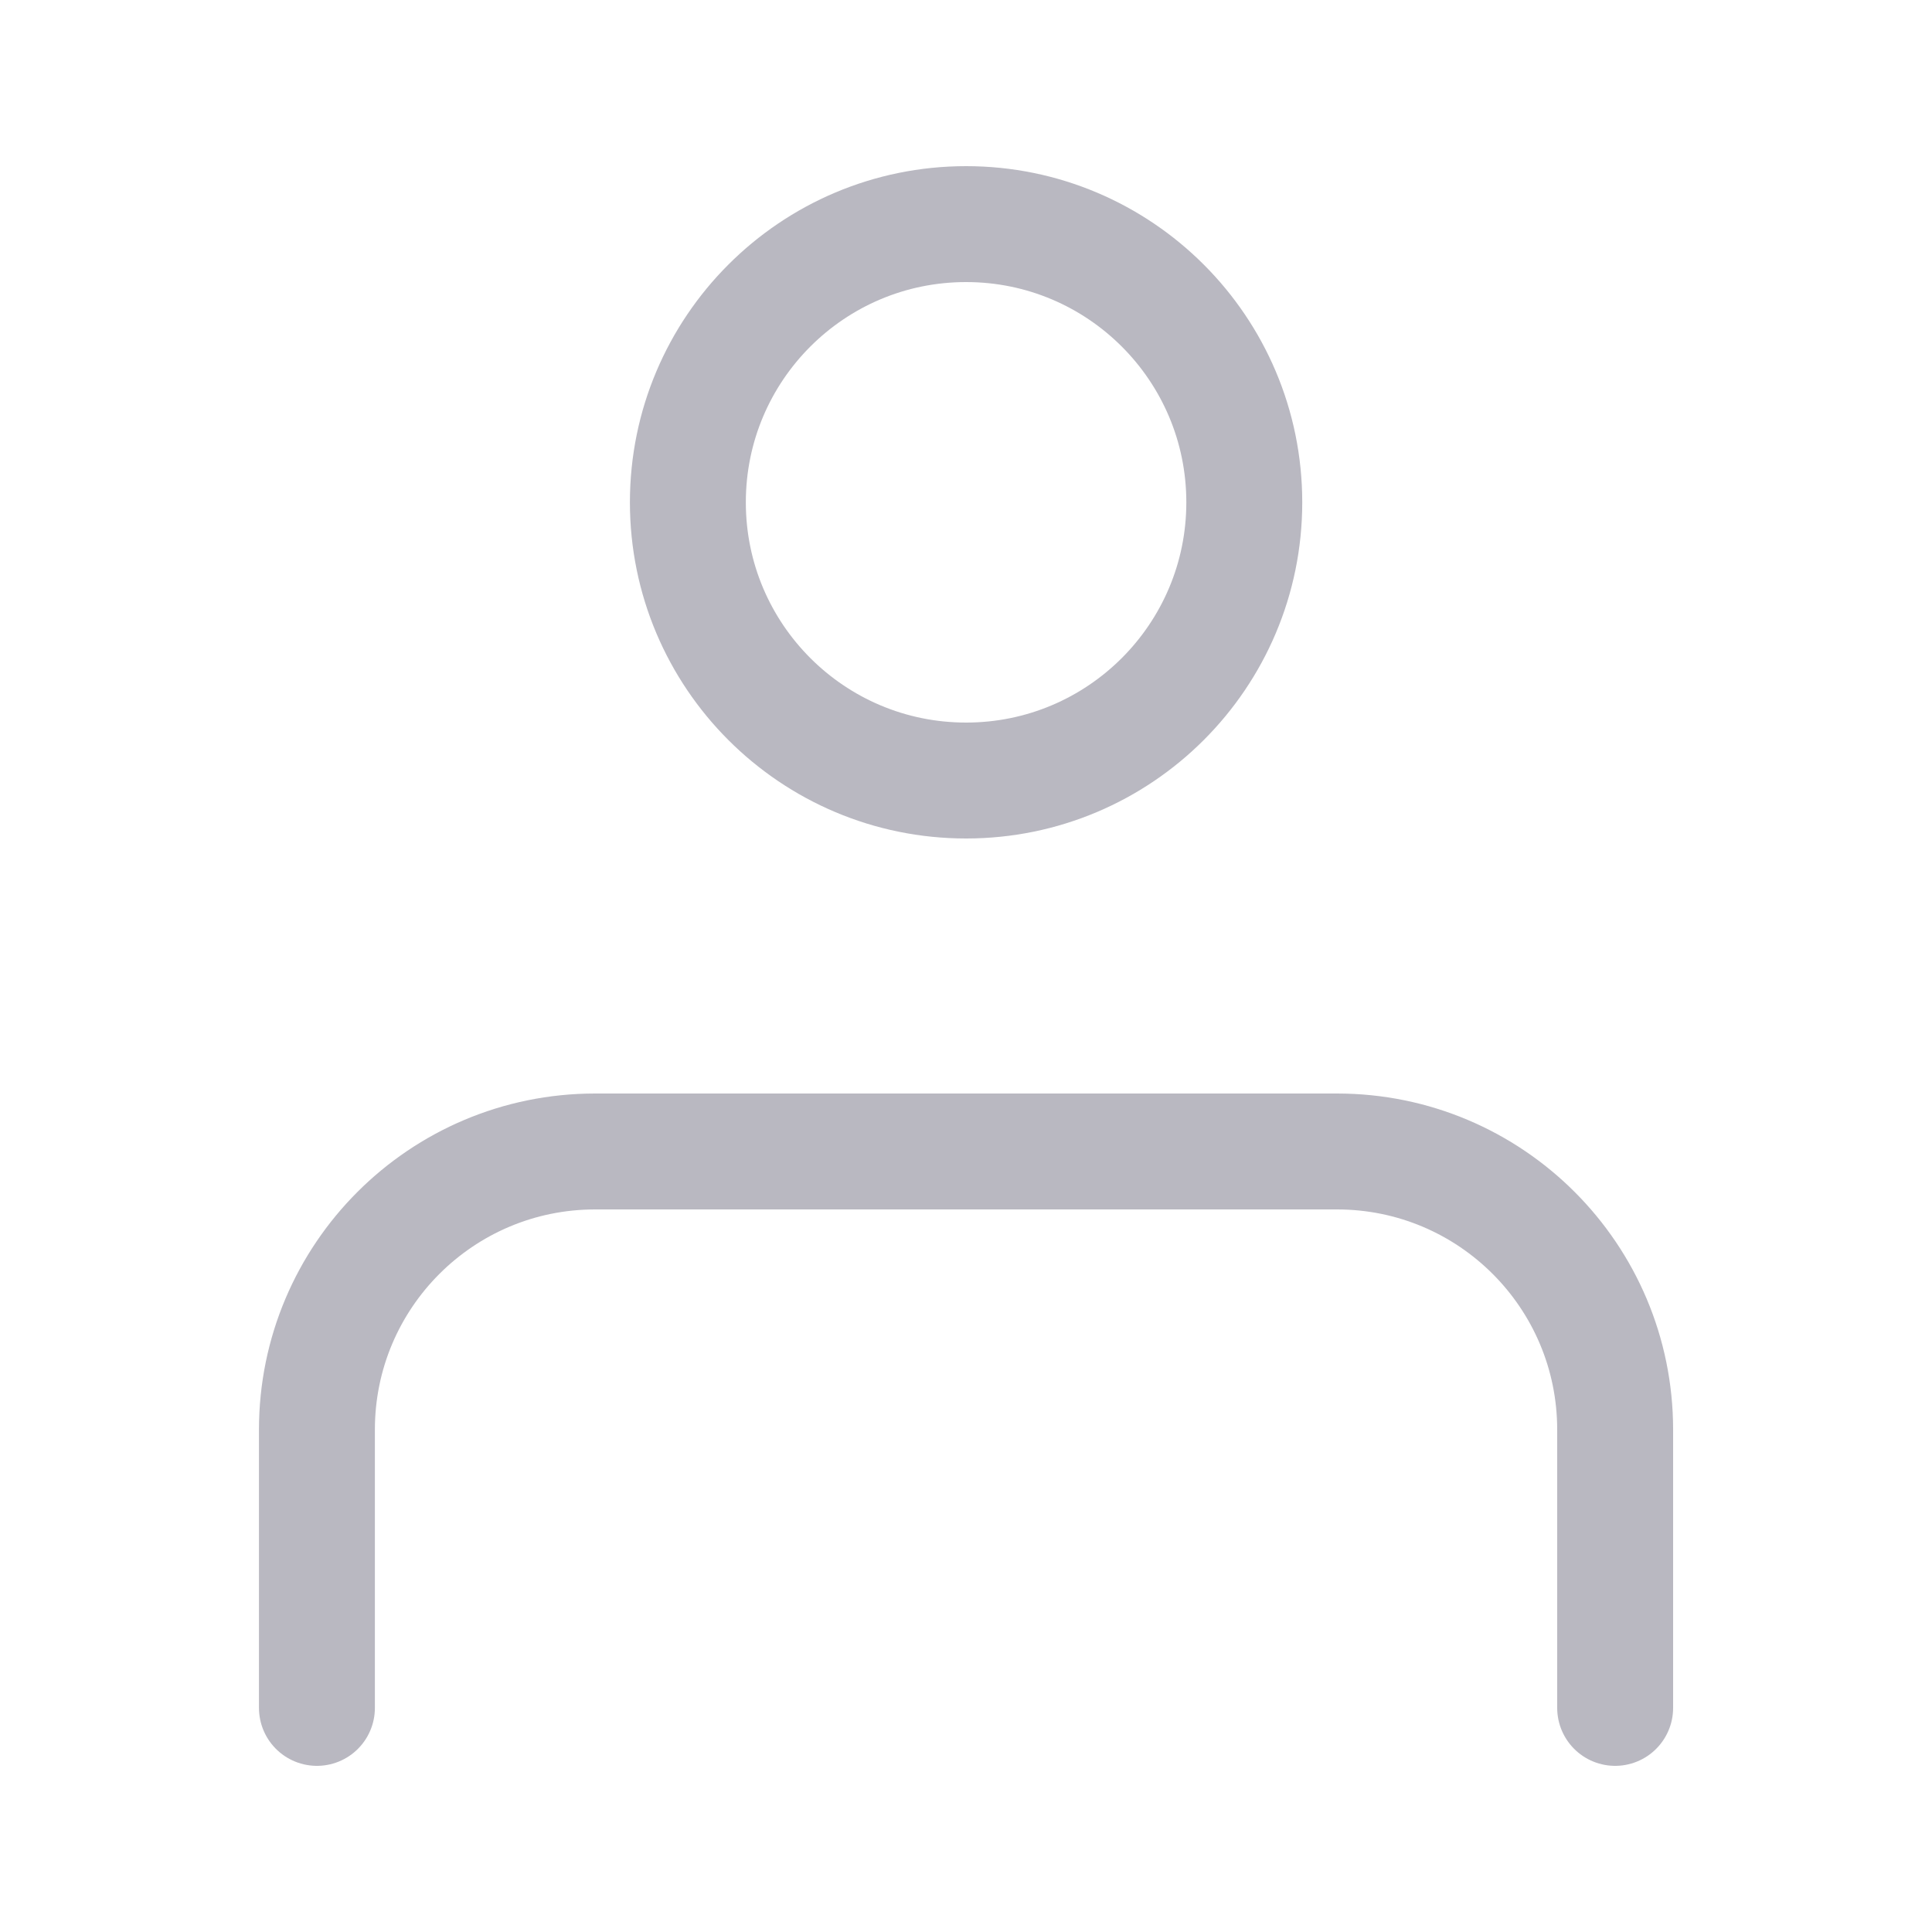
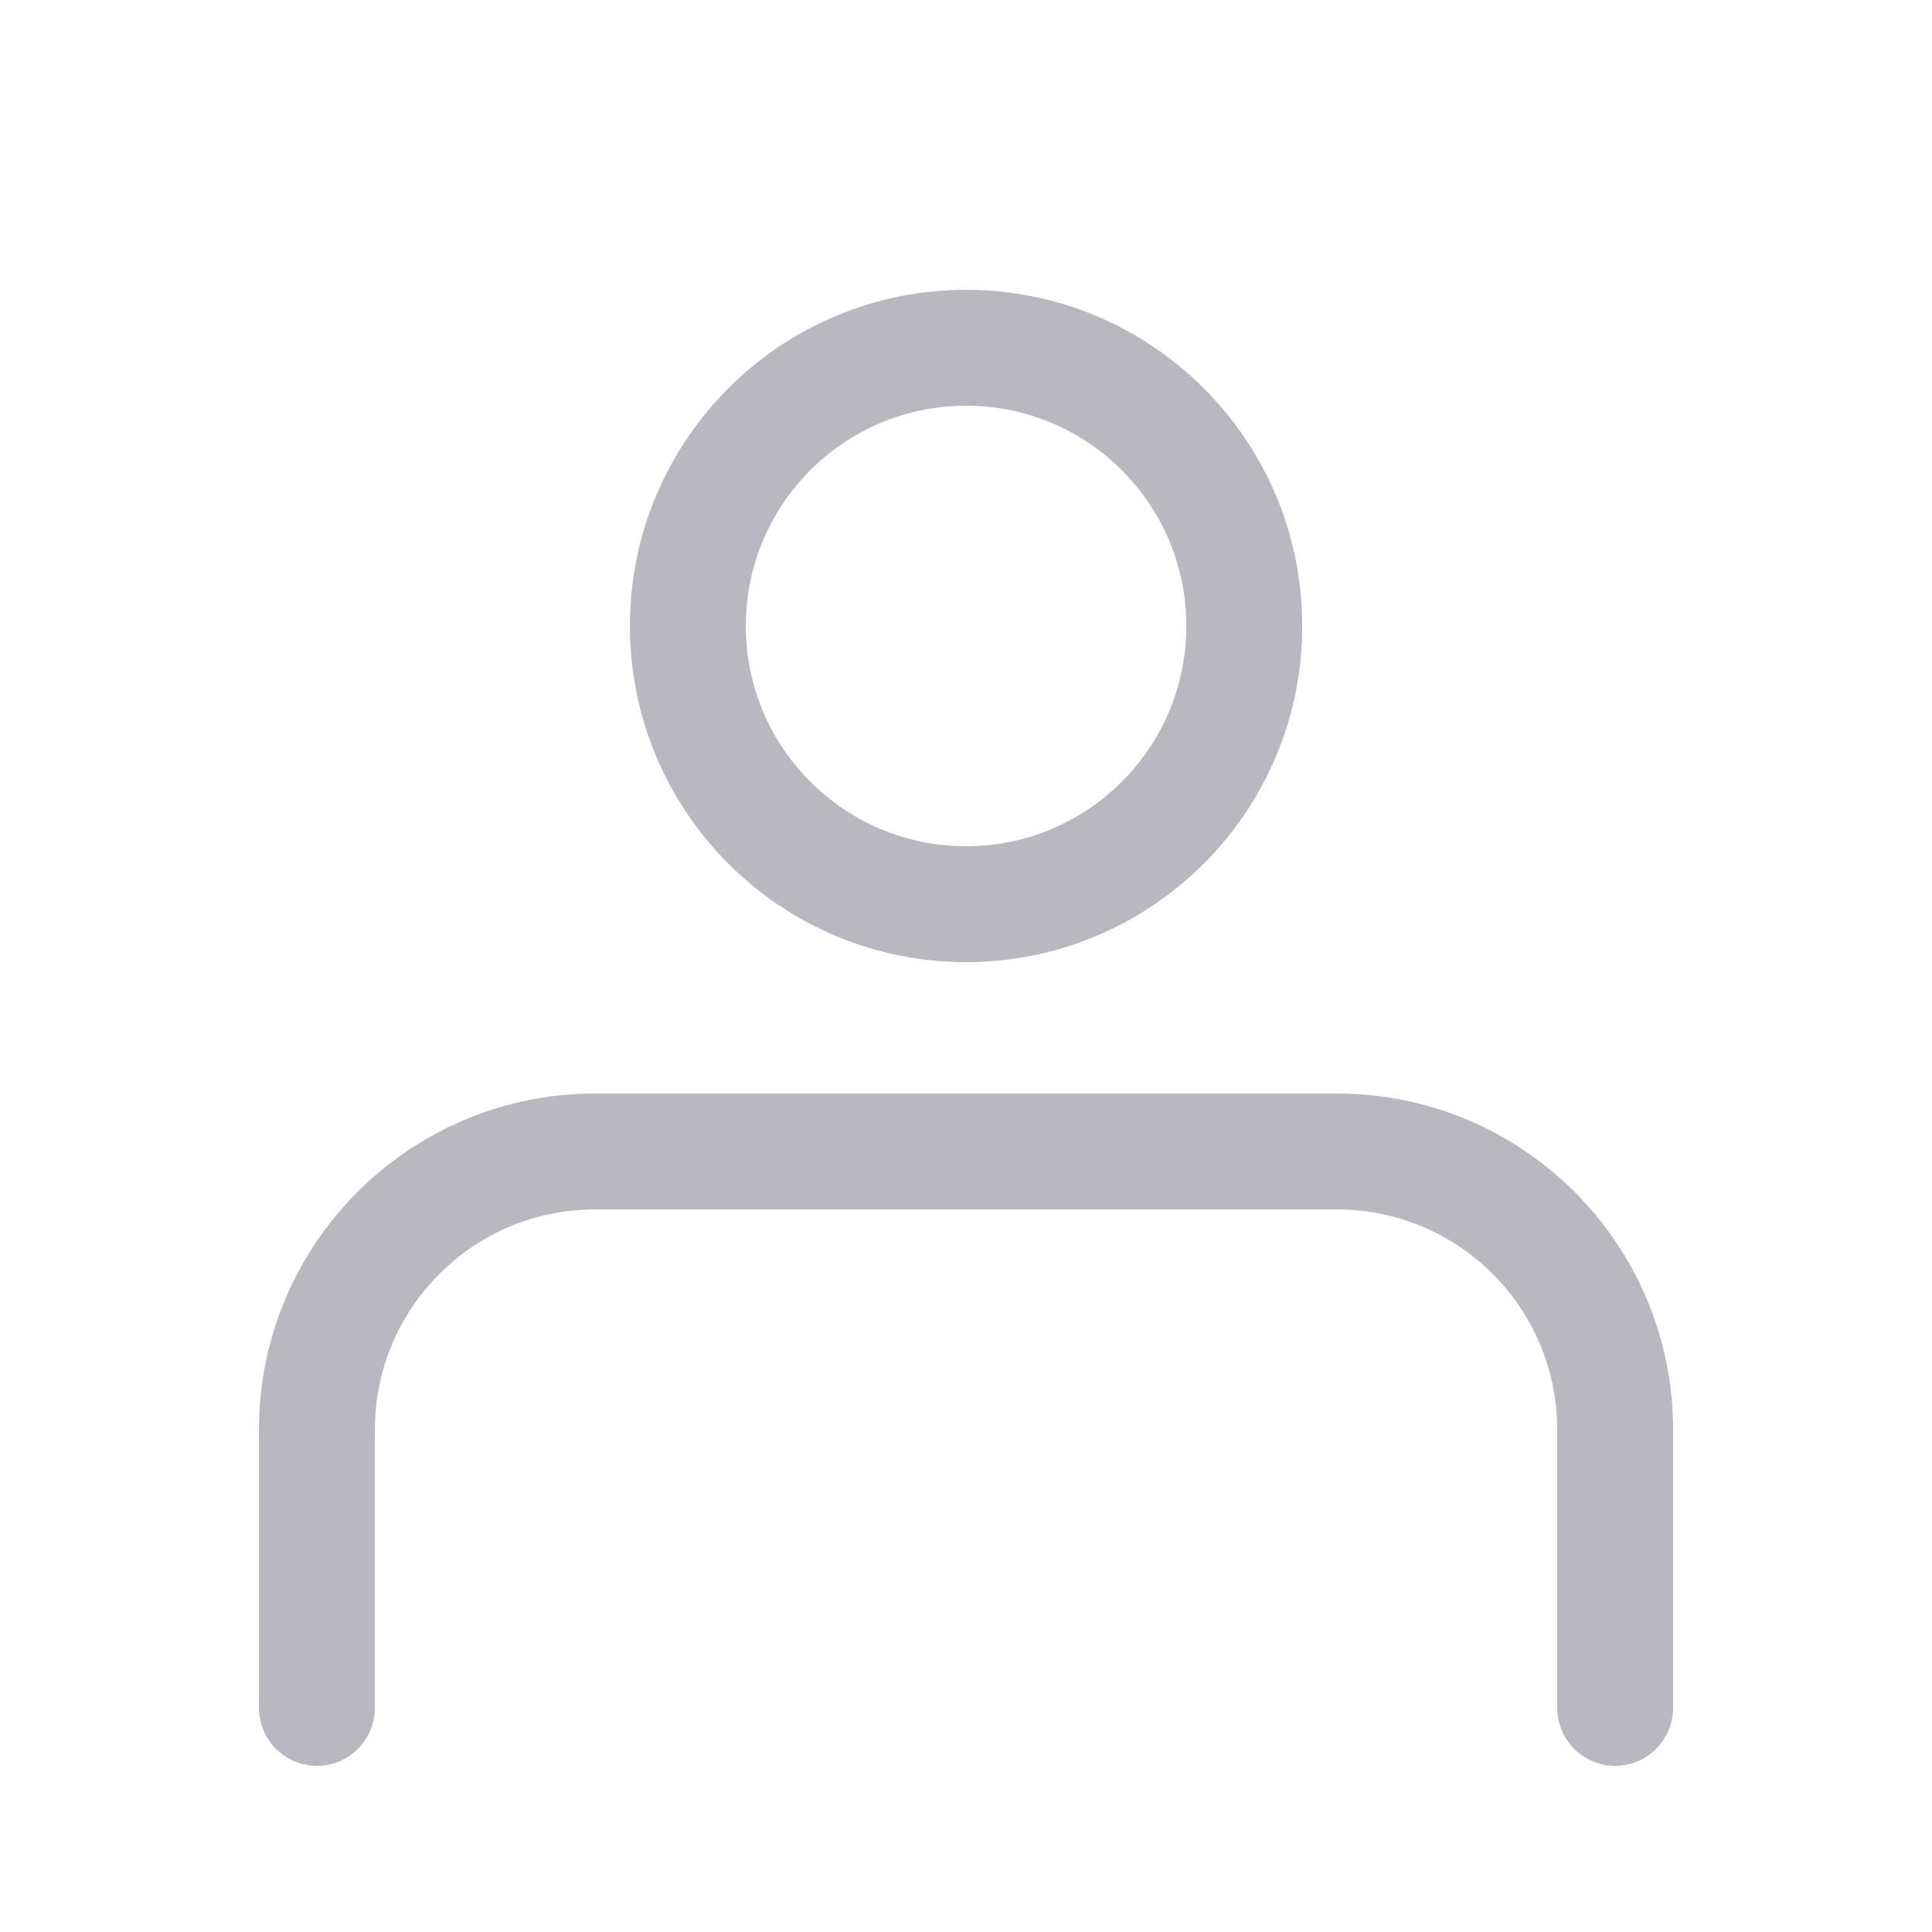
<svg xmlns="http://www.w3.org/2000/svg" width="25" height="25" viewBox="0 0 25 25" fill="none">
-   <g id="Users">
-     <path id="Icon" d="M20.9 22.1L20.9 18.5C20.9 16.512 19.289 14.9 17.3 14.9H7.701C5.713 14.9 4.101 16.511 4.101 18.5L4.101 22.1M16.101 6.5C16.101 8.488 14.489 10.1 12.501 10.1C10.512 10.1 8.901 8.488 8.901 6.5C8.901 4.512 10.512 2.9 12.501 2.9C14.489 2.9 16.101 4.512 16.101 6.5Z" stroke="#B9B8C1" stroke-width="1.5" stroke-linecap="round" stroke-linejoin="round" />
+   <g id="Property 1=user-profile-01">
+     <path id="Vector" d="M20.9 22.1L20.9 18.5C20.9 16.512 19.289 14.9 17.3 14.9H7.701C5.713 14.9 4.101 16.512 4.101 18.5L4.101 22.1M16.101 8.1C16.101 10.088 14.489 11.7 12.501 11.7C10.512 11.7 8.901 10.088 8.901 8.1C8.901 6.112 10.512 4.5 12.501 4.5C14.489 4.5 16.101 6.112 16.101 8.1Z" stroke="#B9B8C1" stroke-width="1.5" stroke-linecap="round" stroke-linejoin="round" />
  </g>
</svg>
